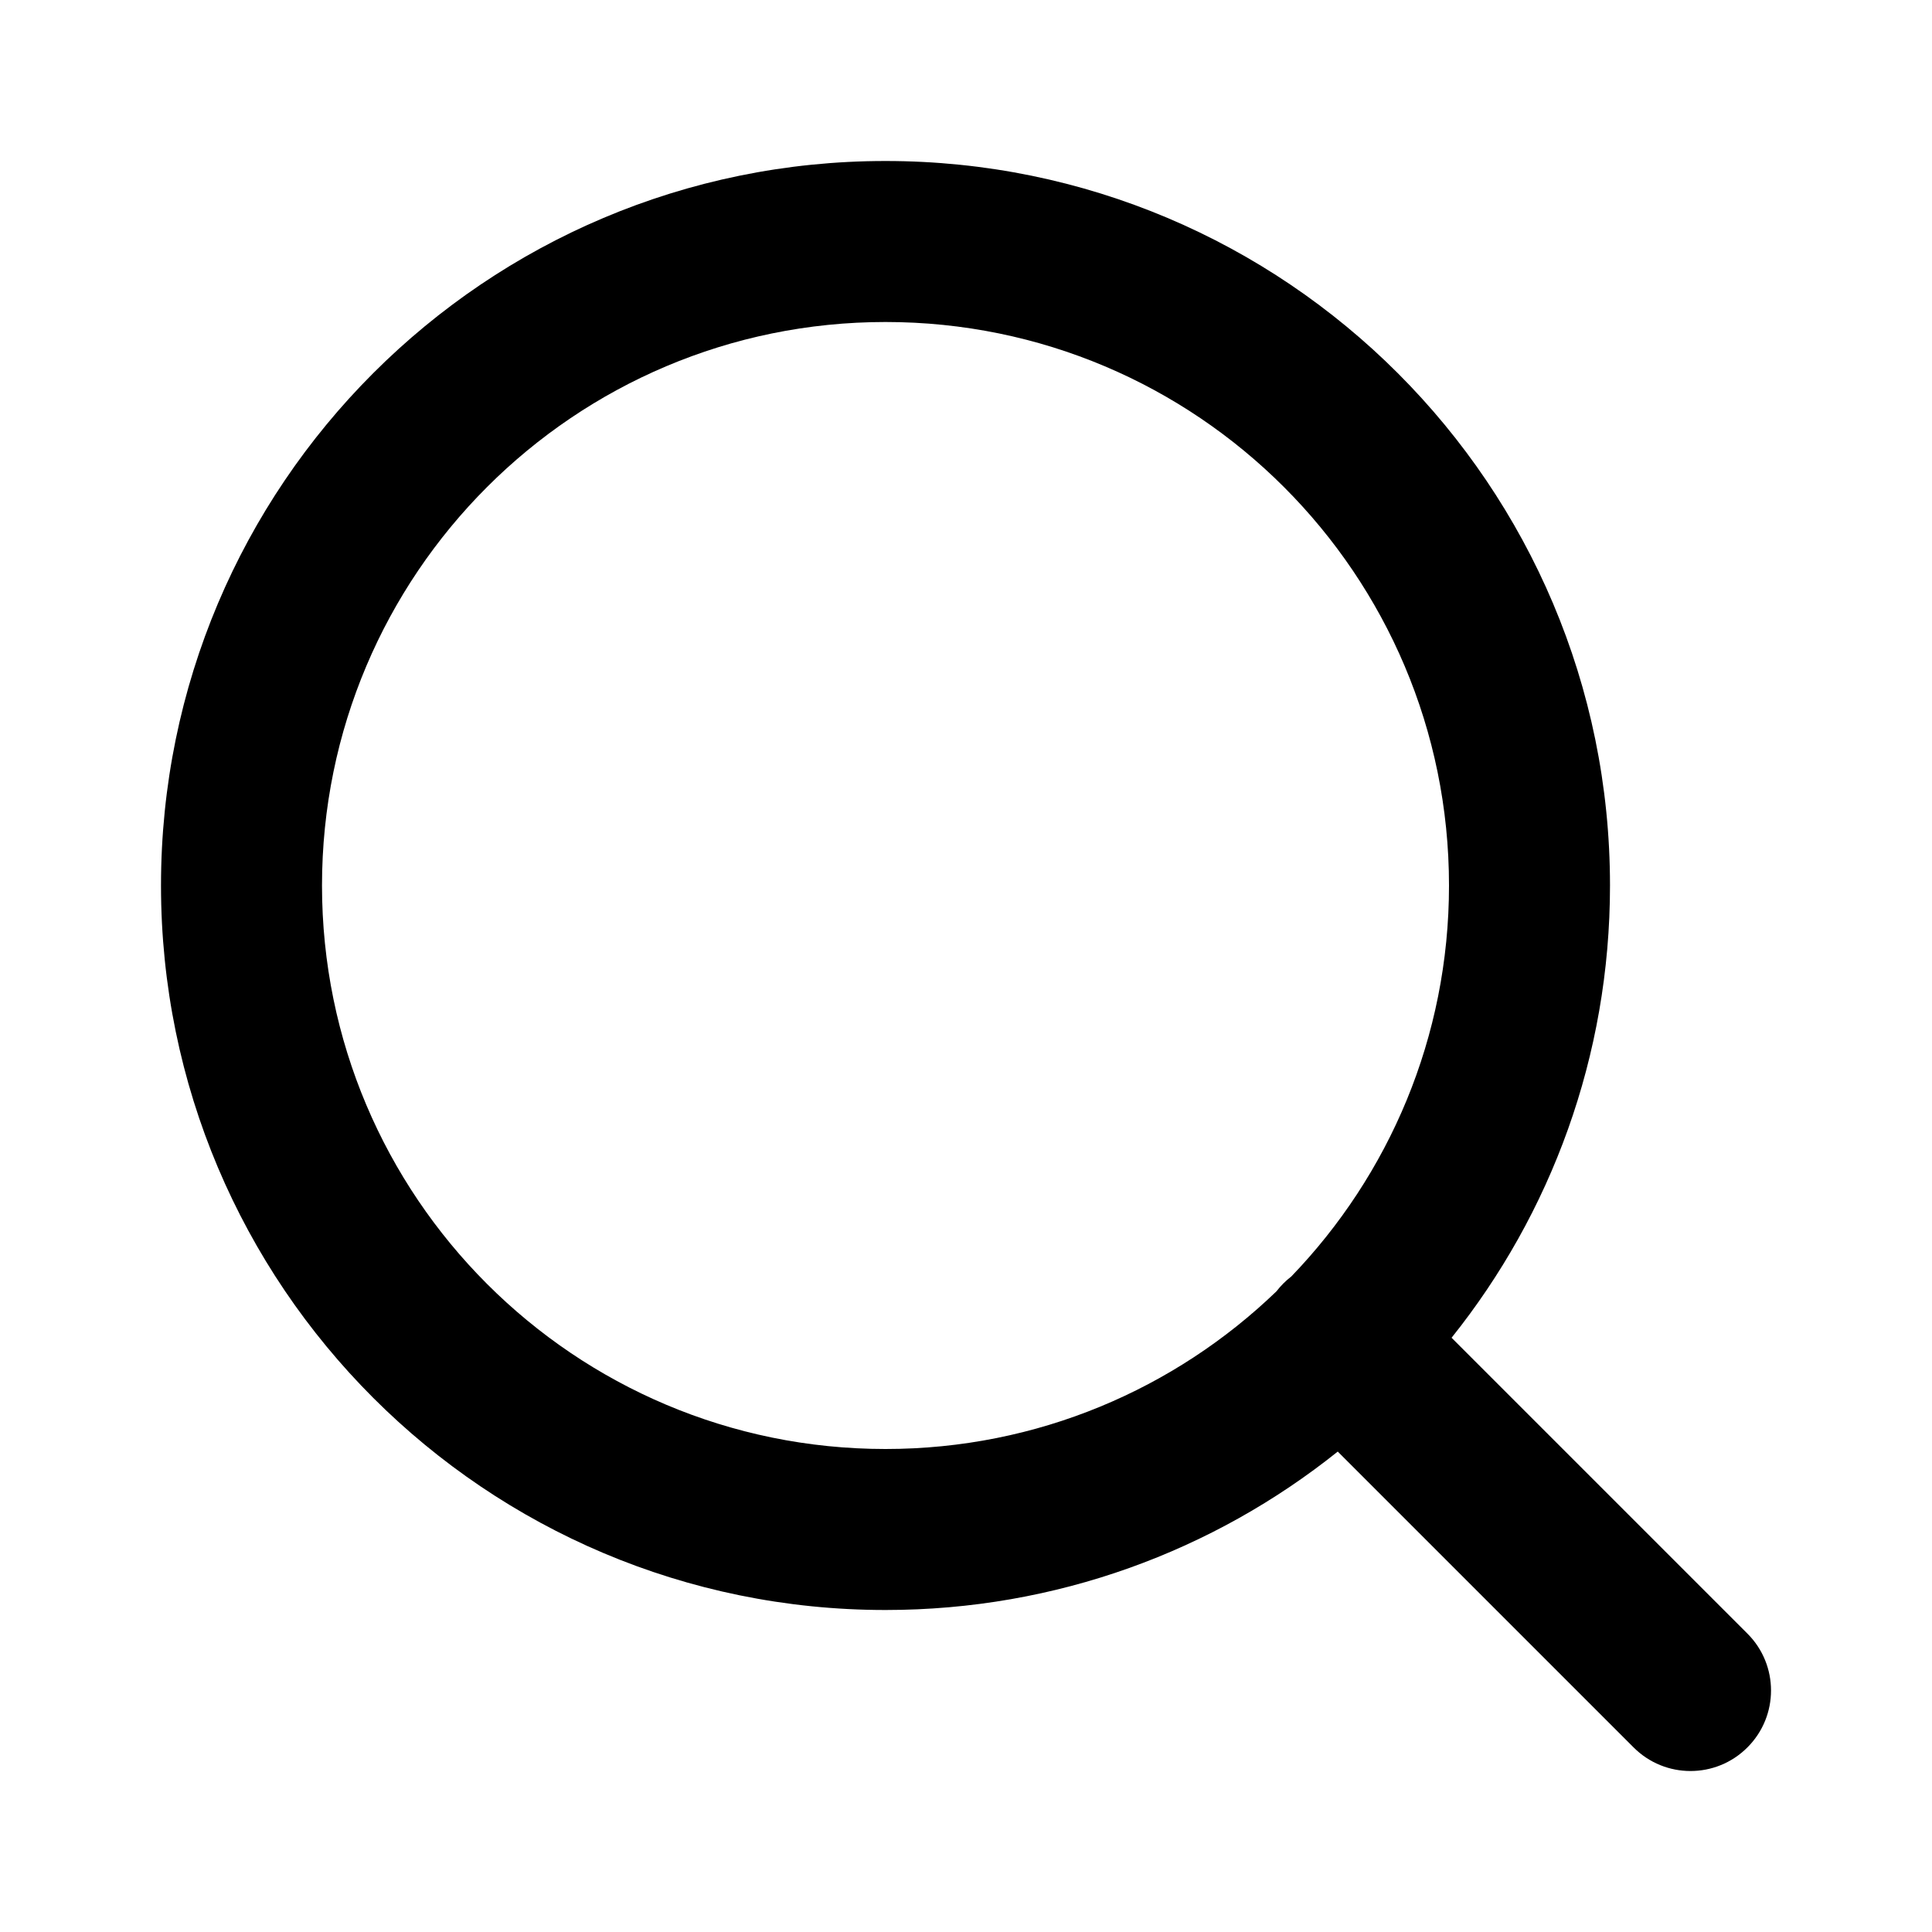
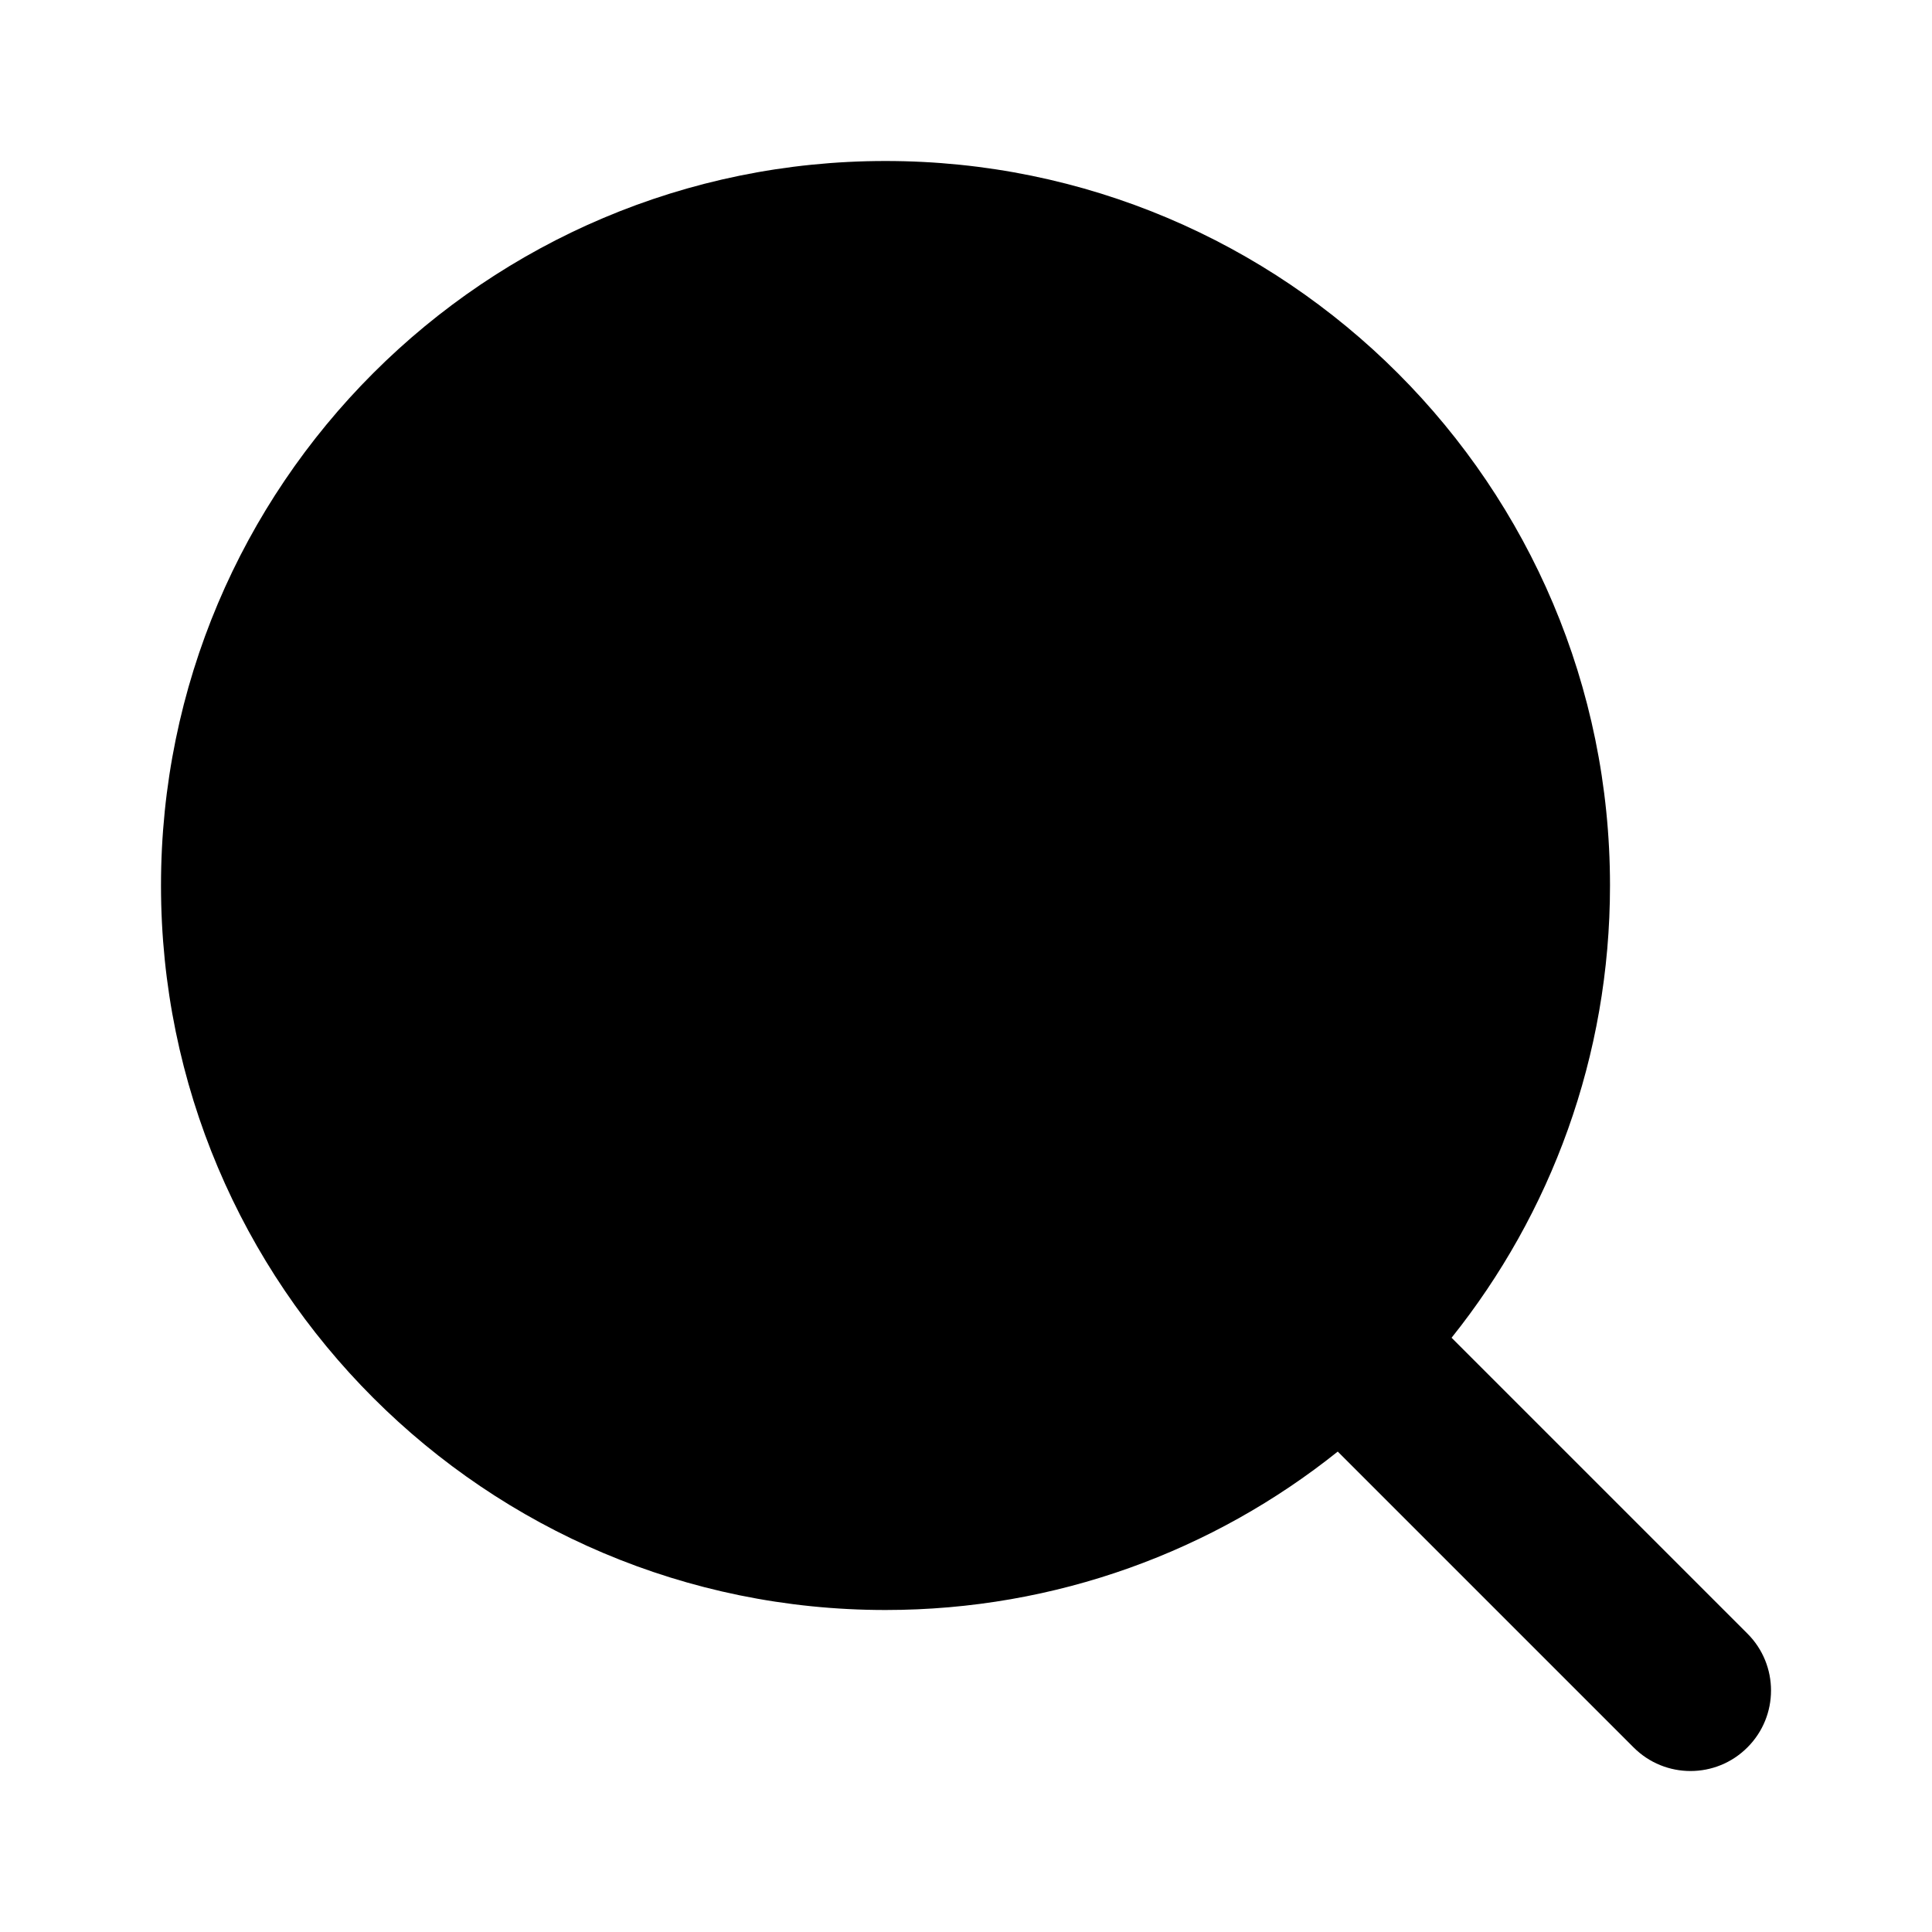
<svg xmlns="http://www.w3.org/2000/svg" width="24" height="24" viewBox="0 0 24 24" fill="none">
-   <path fill-rule="evenodd" clip-rule="evenodd" d="M11 20C6.029 20 2 15.971 2 11C2 6.029 6.029 2 11 2C15.971 2 20 6.029 20 11C20 13.125 19.264 15.078 18.032 16.618L21.707 20.293C22.098 20.683 22.098 21.317 21.707 21.707C21.317 22.098 20.683 22.098 20.293 21.707L16.618 18.032C15.078 19.264 13.125 20 11 20ZM16.041 15.857C16.007 15.883 15.974 15.912 15.943 15.943C15.912 15.974 15.883 16.007 15.857 16.041C14.598 17.254 12.886 18 11 18C7.134 18 4 14.866 4 11C4 7.134 7.134 4 11 4C14.866 4 18 7.134 18 11C18 12.886 17.254 14.598 16.041 15.857Z" fill="currentColor" />
+   <path d="M11 20C6.029 20 2 15.971 2 11C2 6.029 6.029 2 11 2C15.971 2 20 6.029 20 11C20 13.125 19.264 15.078 18.032 16.618L21.707 20.293C22.098 20.683 22.098 21.317 21.707 21.707C21.317 22.098 20.683 22.098 20.293 21.707L16.618 18.032C15.078 19.264 13.125 20 11 20ZM16.041 15.857C16.007 15.883 15.974 15.912 15.943 15.943C15.912 15.974 15.883 16.007 15.857 16.041C14.598 17.254 12.886 18 11 18C7.134 18 4 14.866 4 11C4 7.134 7.134 4 11 4C14.866 4 18 7.134 18 11C18 12.886 17.254 14.598 16.041 15.857Z" fill="currentColor" />
</svg>
